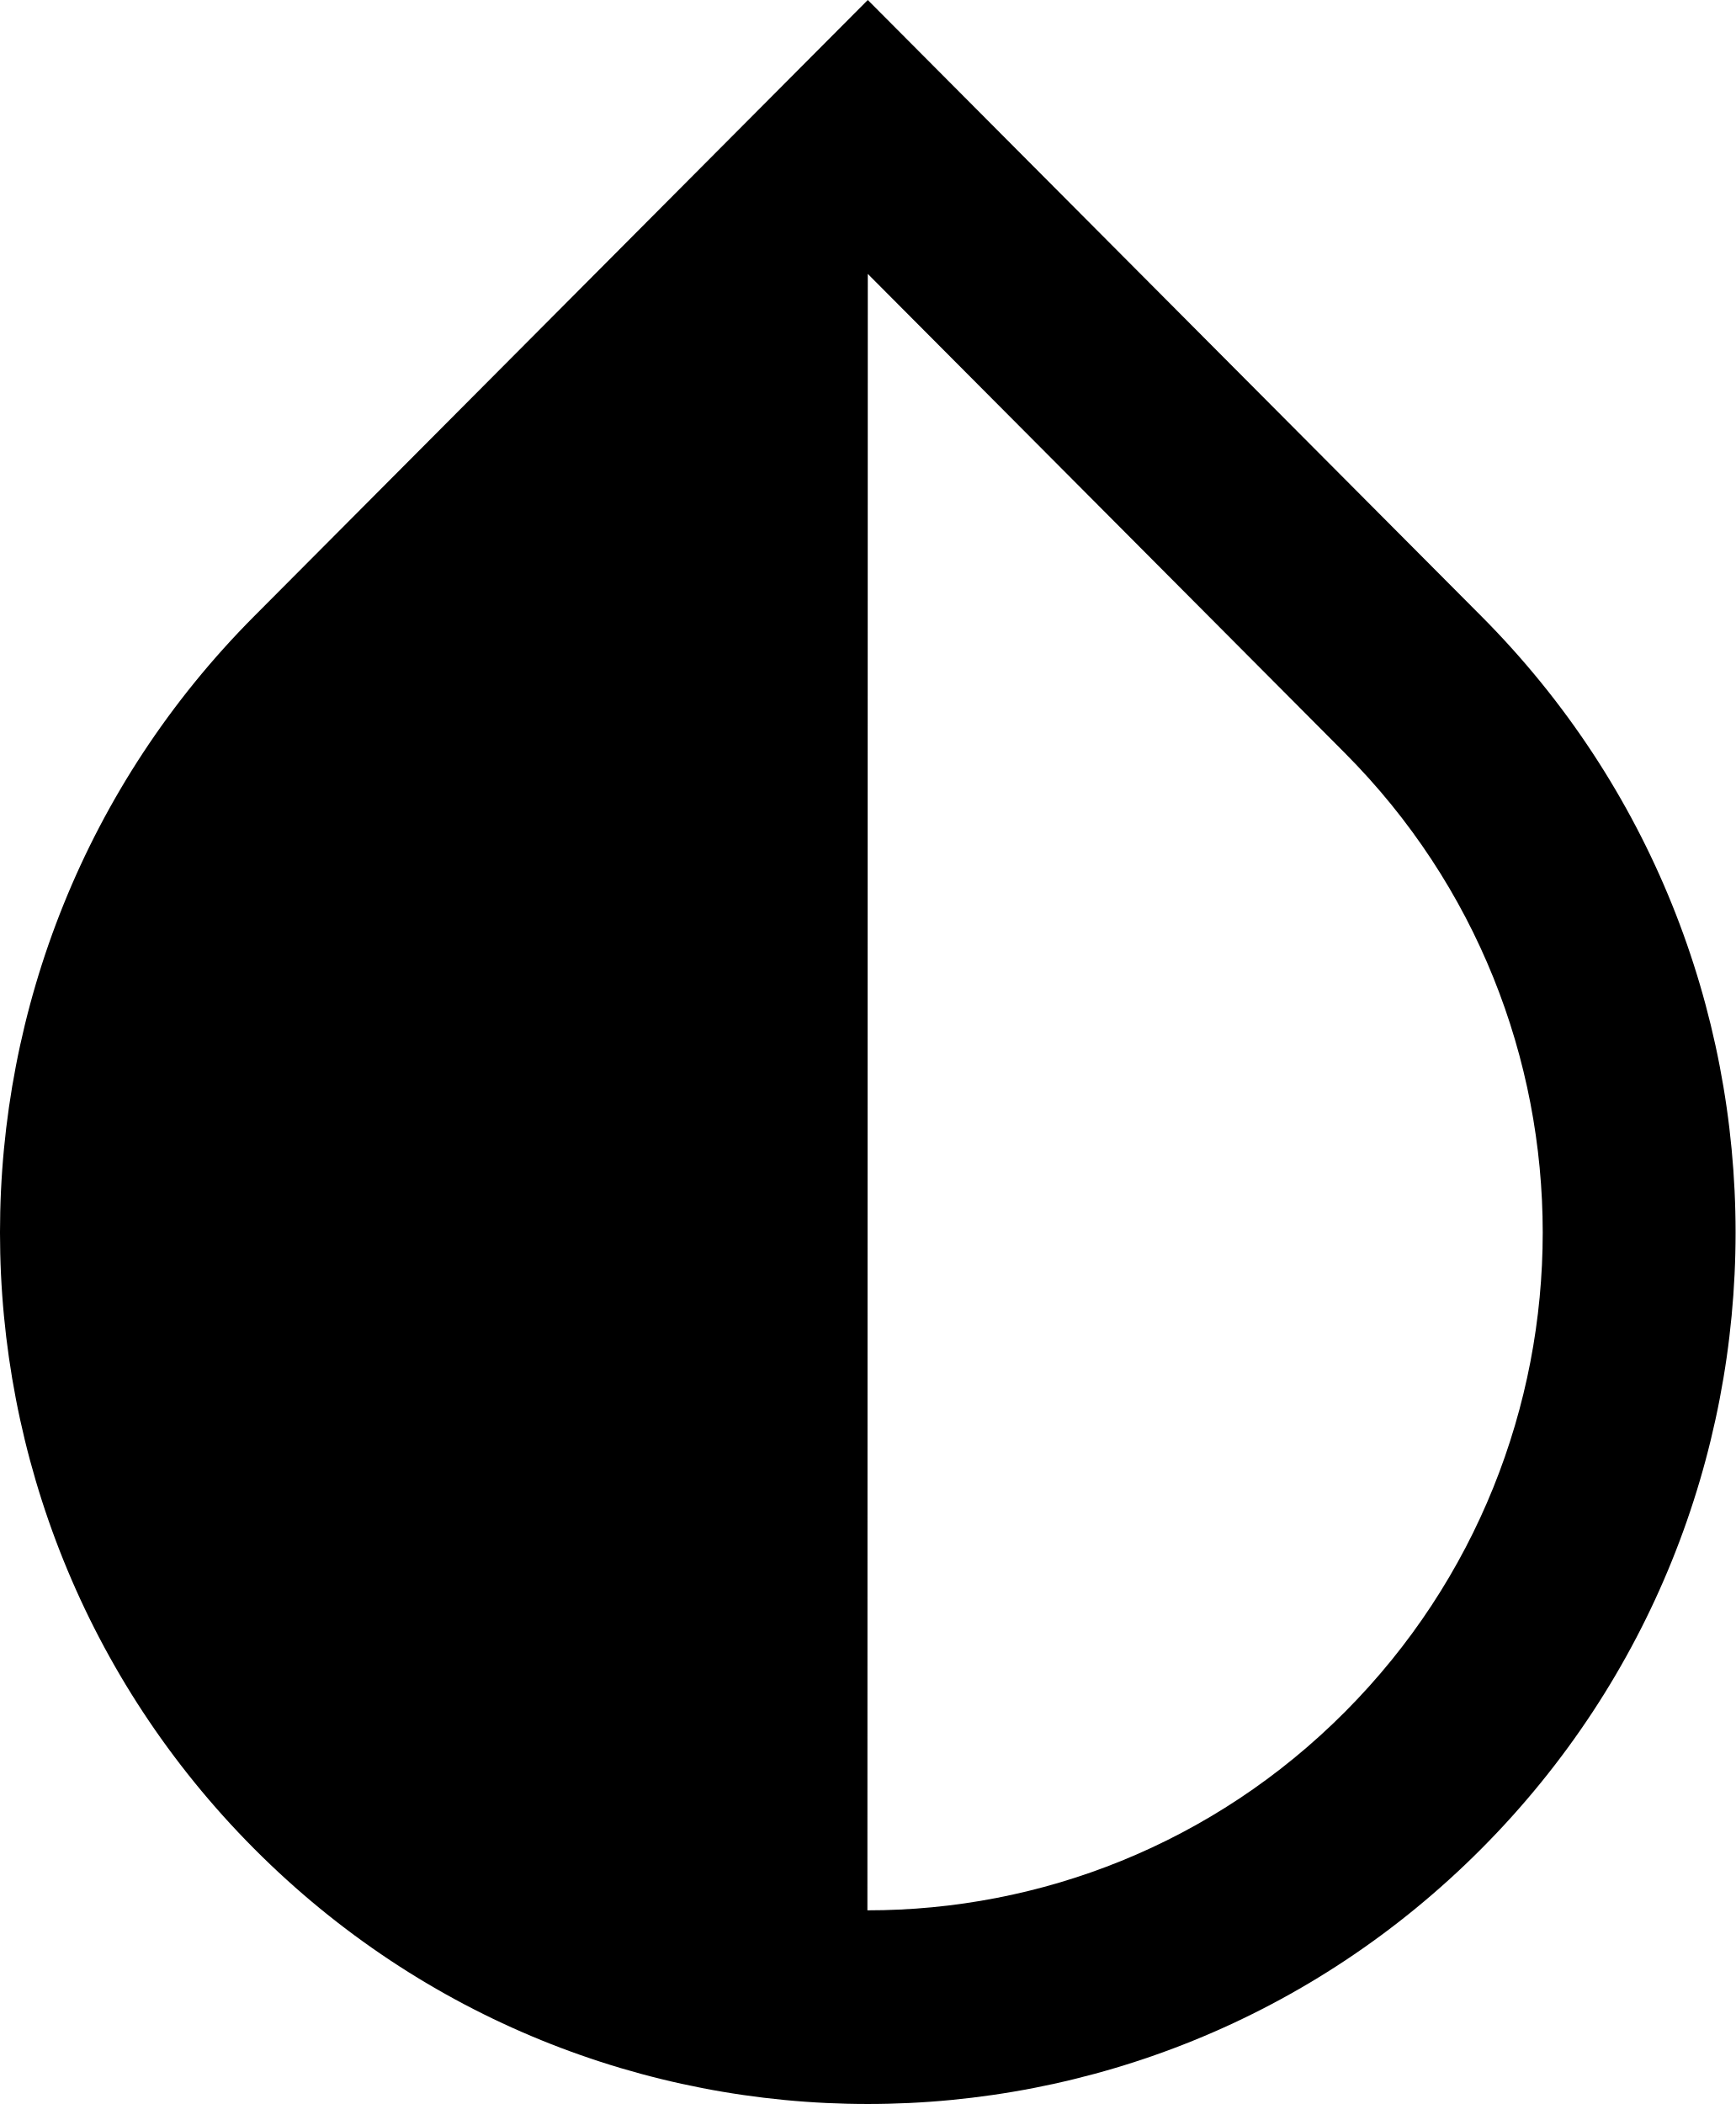
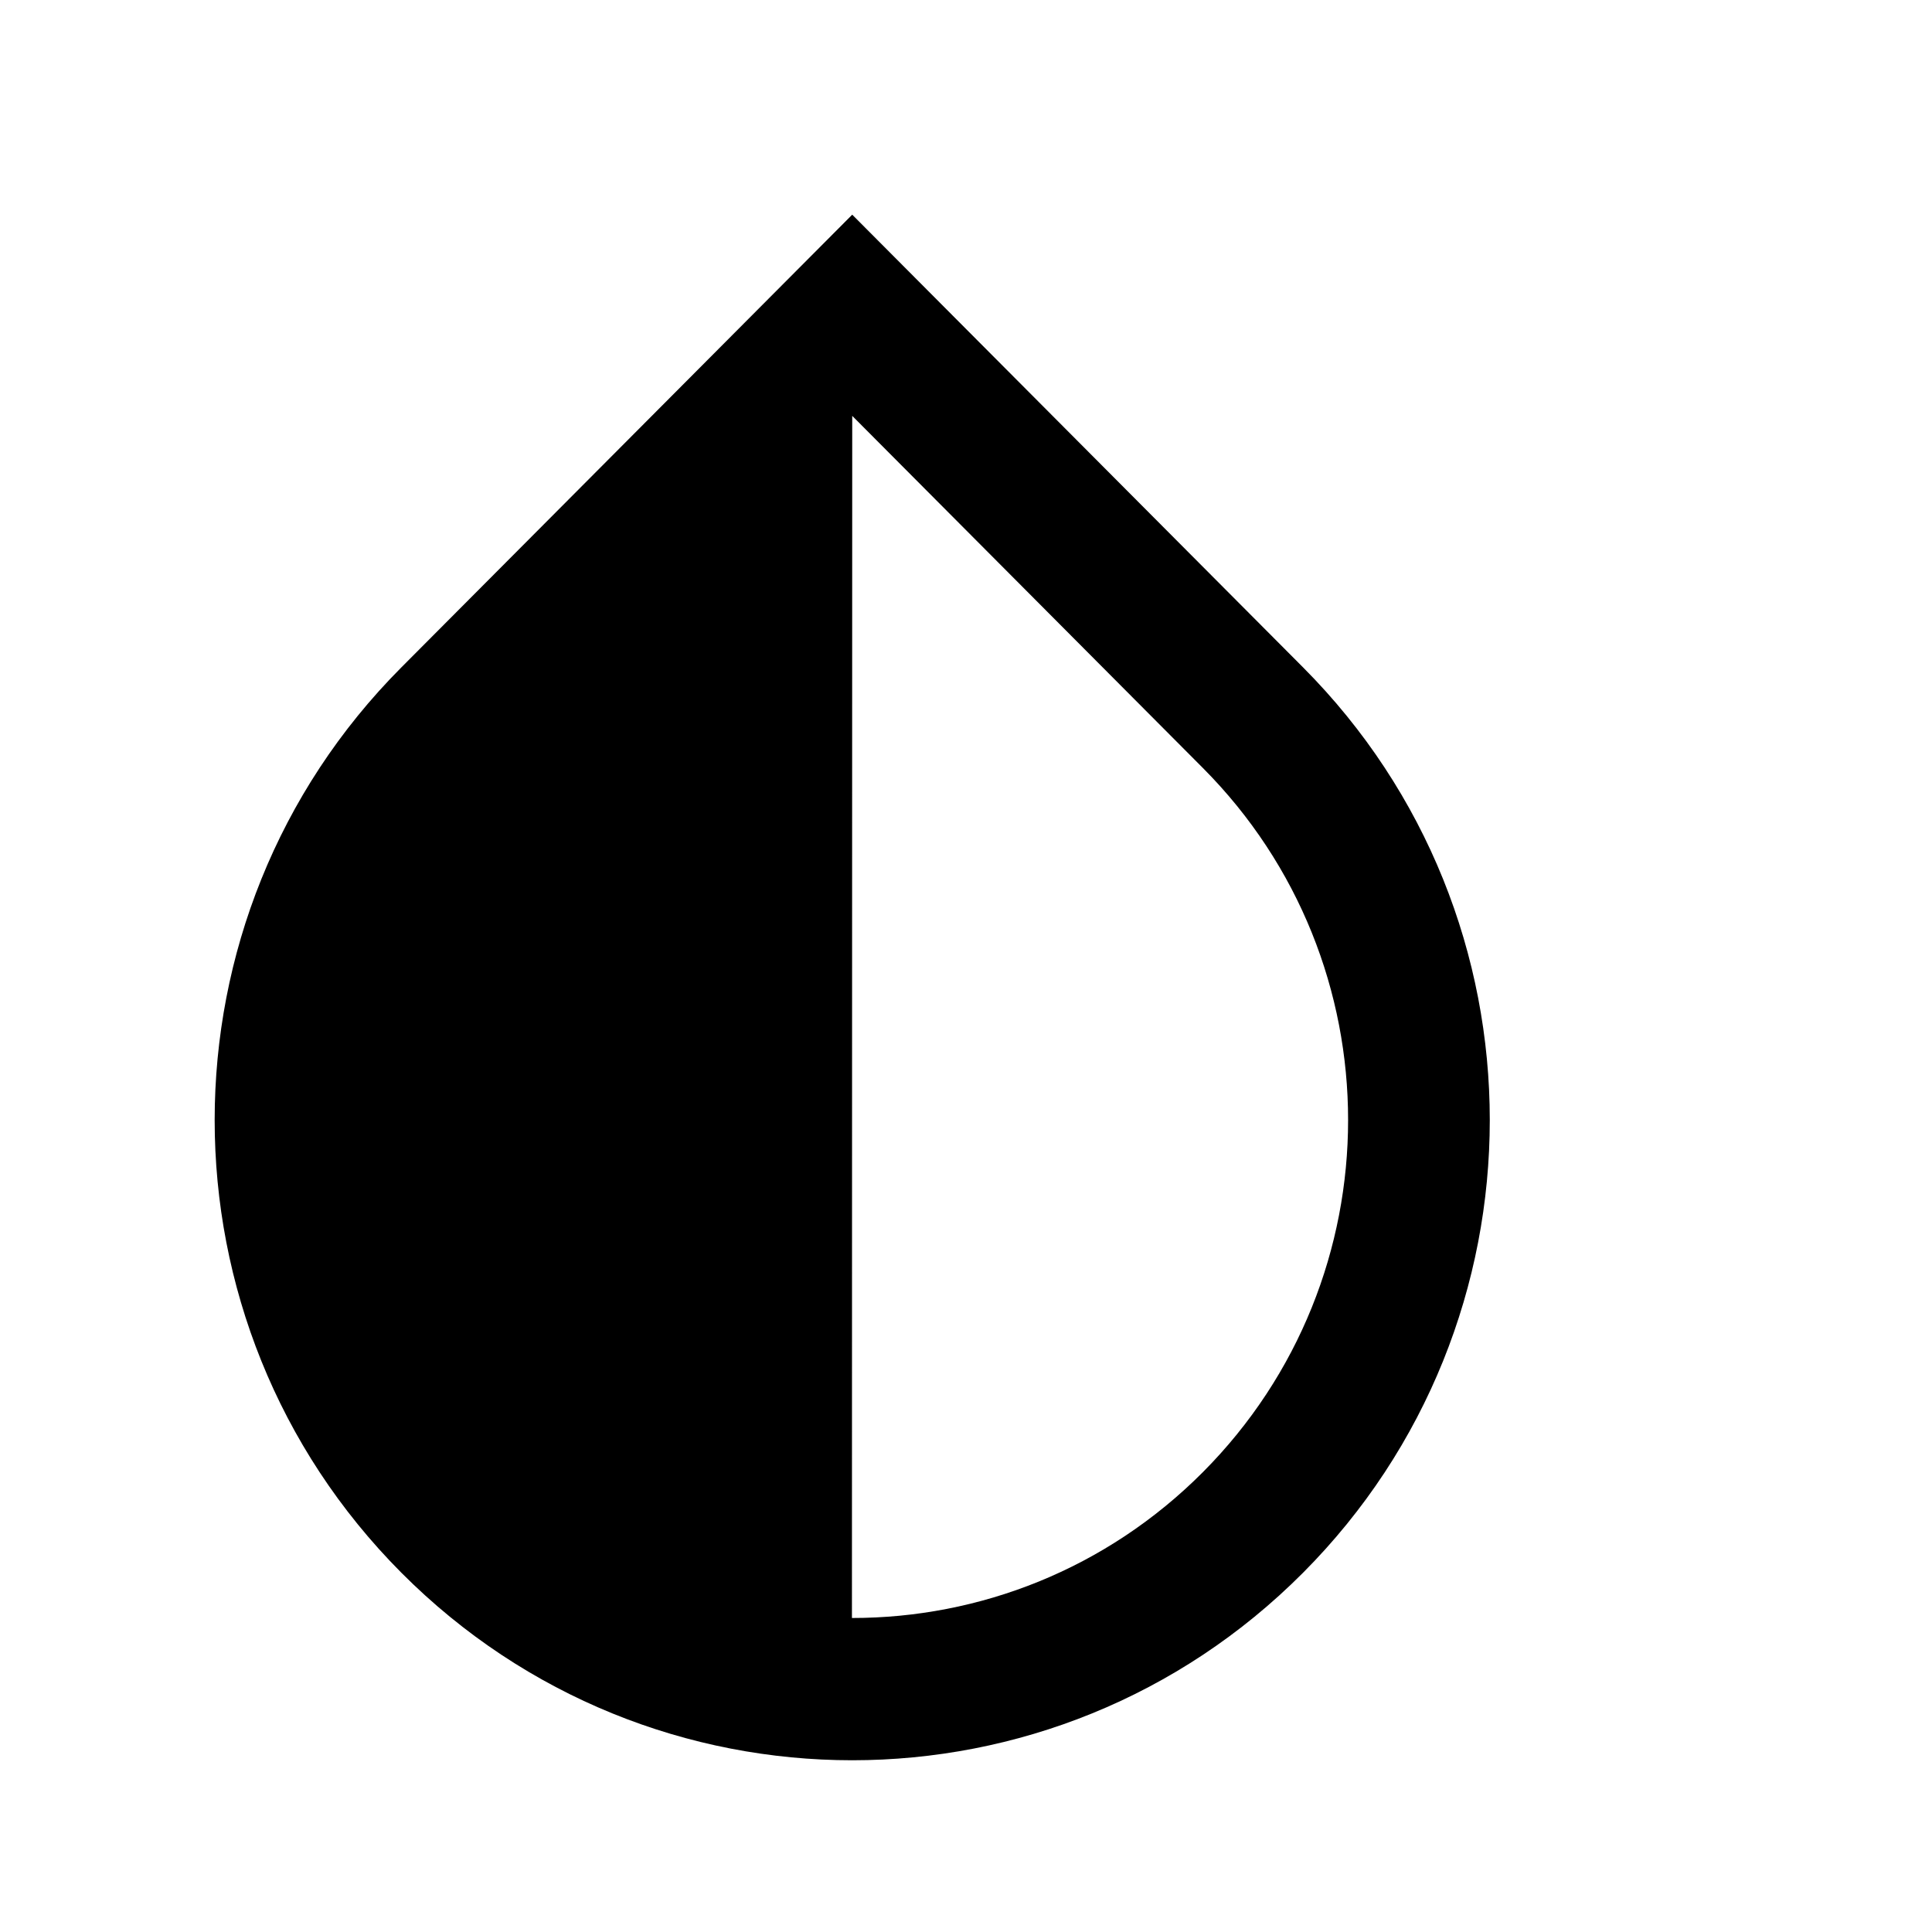
- <svg xmlns="http://www.w3.org/2000/svg" width="66" height="80" viewBox="0 0 66 80" fill="none">
-   <path d="M33 0L9.665 23.431C-3.222 36.372 -3.222 57.354 9.665 70.294C22.553 83.235 43.447 83.235 56.334 70.294C69.222 57.354 69.222 36.372 56.334 23.431L33 0ZM33 10.414L51.149 28.639C61.172 38.704 61.172 55.022 51.149 65.088C46.133 70.124 39.559 72.64 32.985 72.636L33 10.414Z" fill="black" />
+ <svg xmlns="http://www.w3.org/2000/svg" width="80" height="80" viewBox="-5 -5 90 90" fill="none">
+   <rect x="-5" y="-5" width="90" height="90" fill="none" stroke="black" stroke-opacity="0.0" stroke-width="0" />
+   <g transform="translate(5, 5) scale(0.9)">
+     <path d="M33 0L9.665 23.431C-3.222 36.372 -3.222 57.354 9.665 70.294C22.553 83.235 43.447 83.235 56.334 70.294C69.222 57.354 69.222 36.372 56.334 23.431L33 0ZM33 10.414L51.149 28.639C61.172 38.704 61.172 55.022 51.149 65.088C46.133 70.124 39.559 72.64 32.985 72.636L33 10.414Z" fill="black" />
+   </g>
</svg>
